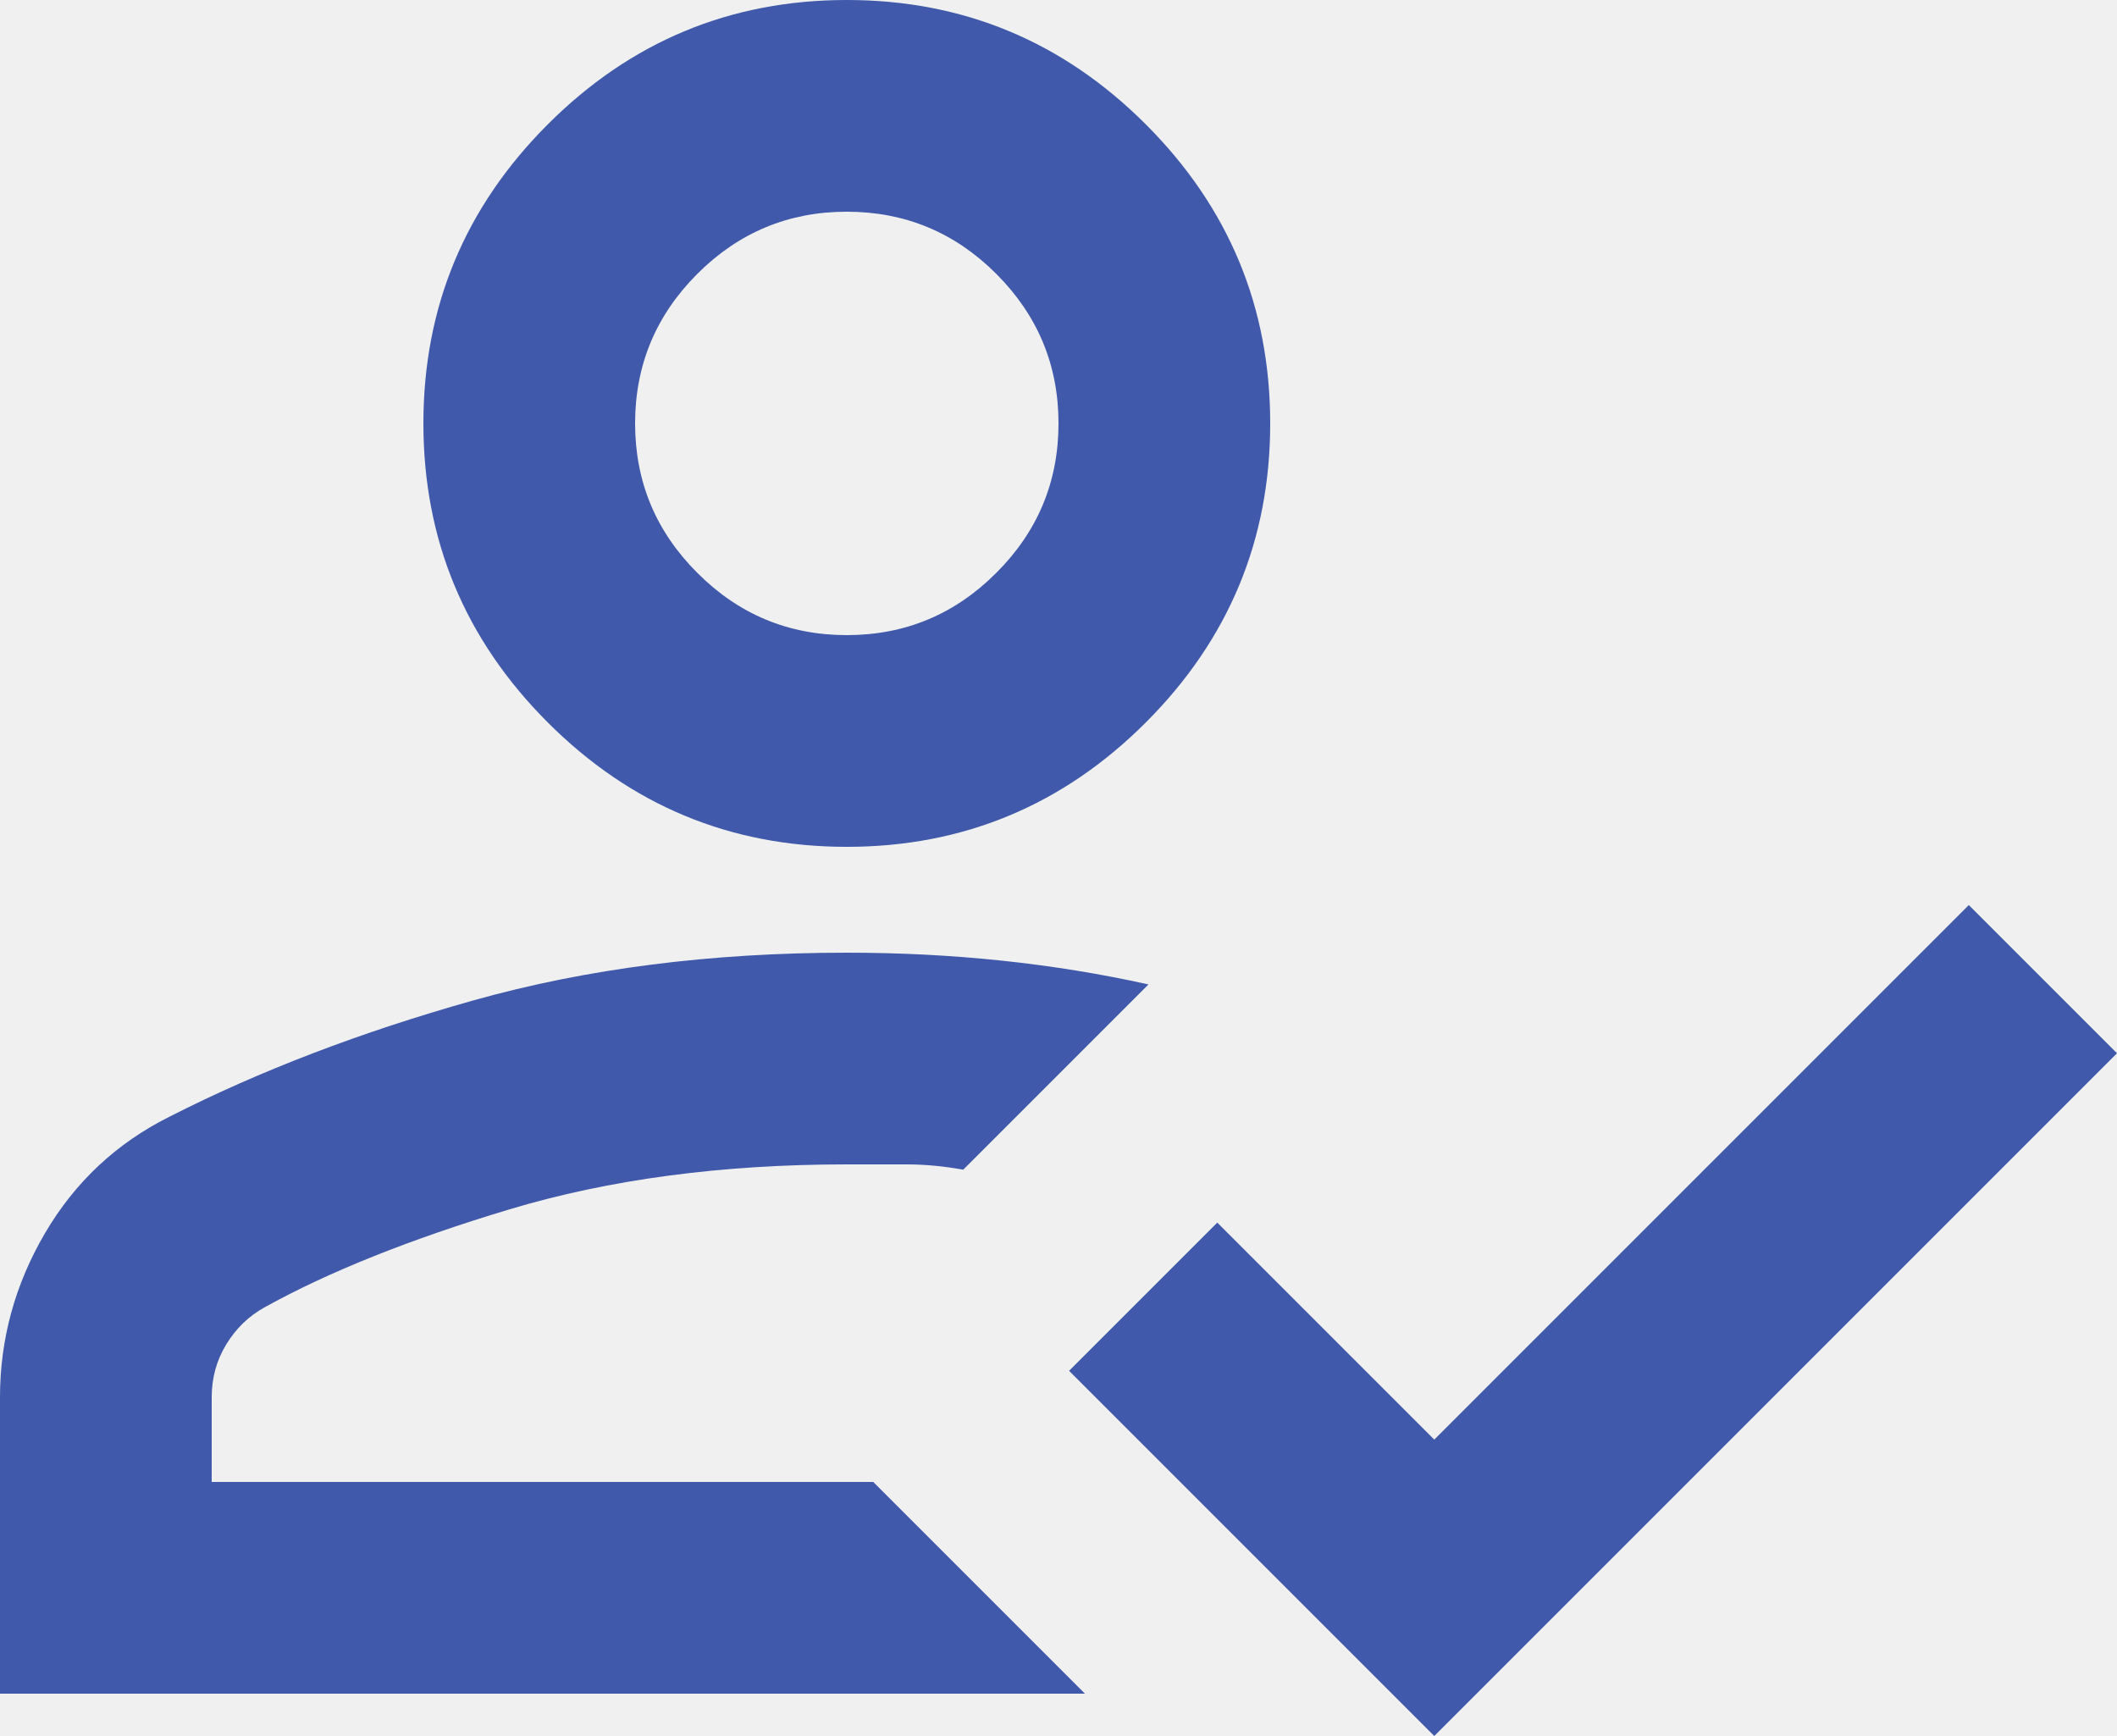
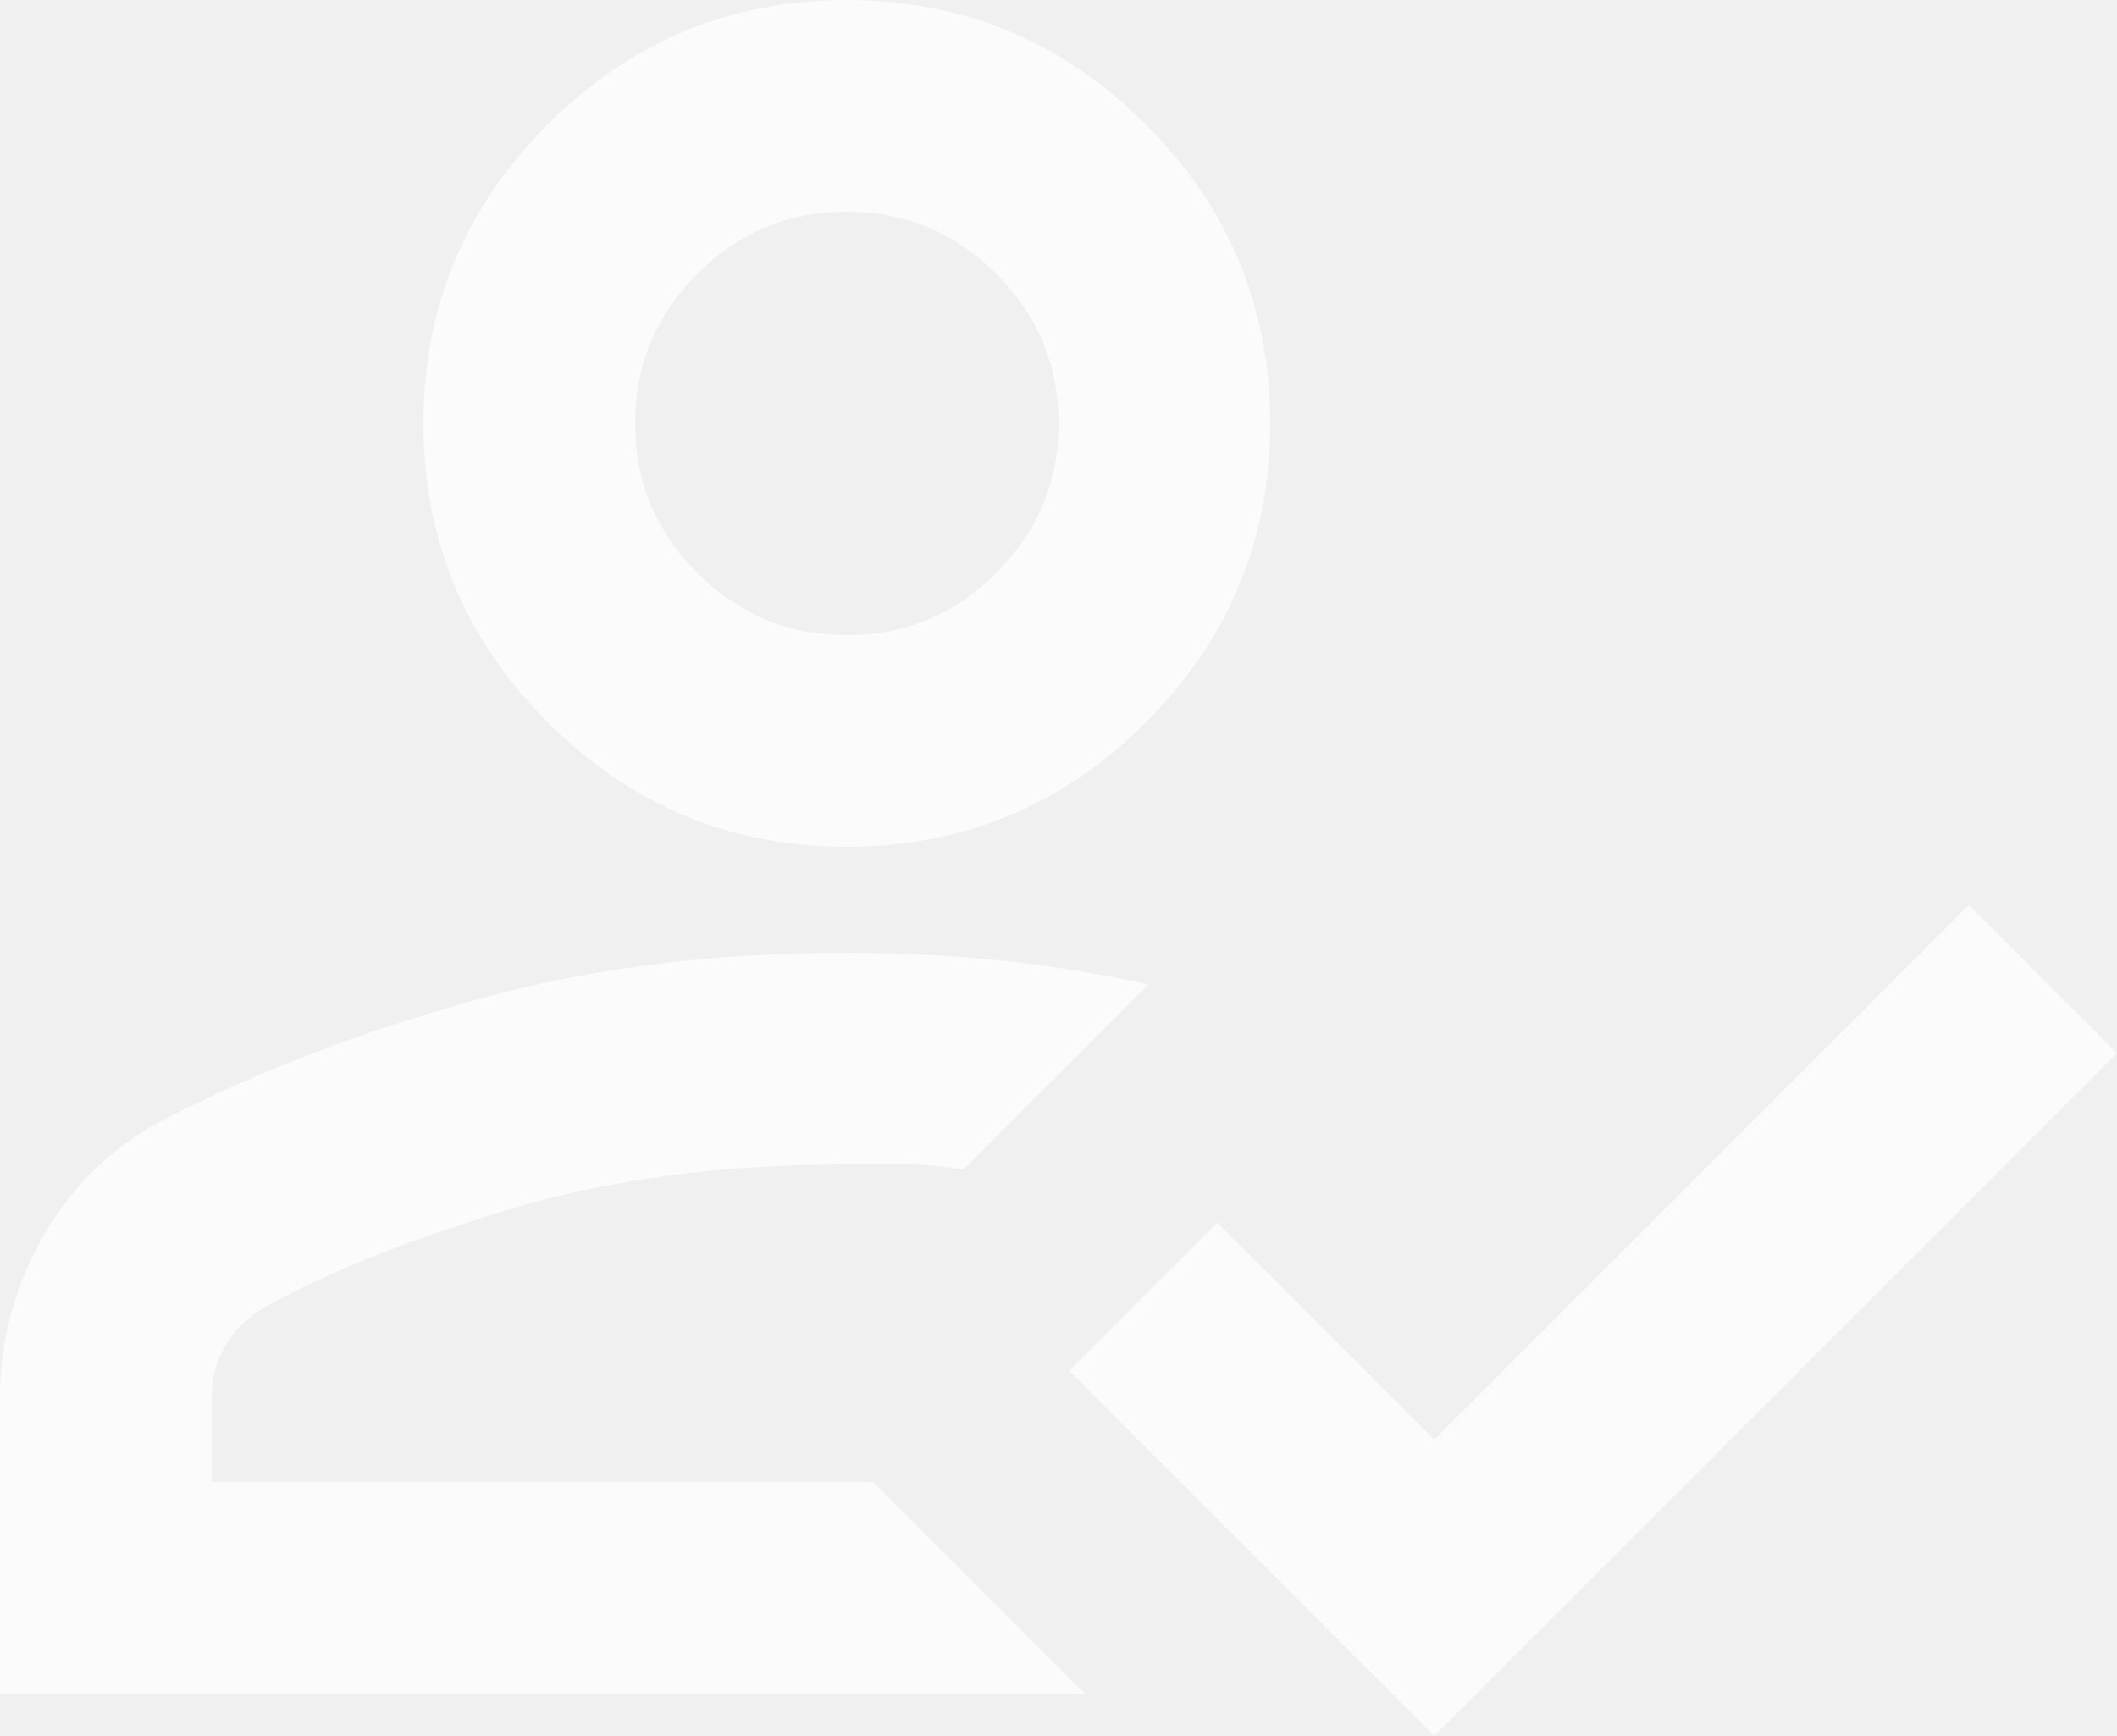
<svg xmlns="http://www.w3.org/2000/svg" preserveAspectRatio="none" overflow="visible" style="display: block;" width="20" height="16.4" viewBox="0 0 20 16.4" fill="none">
  <g id="Container">
-     <path id="Icon" d="M0 16V13.2C0 12.65 0.142 12.133 0.425 11.65C0.708 11.167 1.1 10.8 1.6 10.55C2.45 10.117 3.408 9.75 4.475 9.45C5.542 9.15 6.717 9 8 9C8.5 9 8.988 9.025 9.463 9.075C9.938 9.125 10.4 9.2 10.85 9.3L9.1 11.05C8.917 11.017 8.738 11 8.562 11C8.387 11 8.2 11 8 11C6.817 11 5.754 11.142 4.812 11.425C3.871 11.708 3.1 12.017 2.5 12.35C2.35 12.433 2.229 12.55 2.138 12.7C2.046 12.85 2 13.017 2 13.2V14H8.25L10.25 16H0V16M13.55 16.4L10.1 12.95L11.5 11.55L13.55 13.6L18.6 8.55L20 9.95L13.55 16.4V16.4M8 8C6.9 8 5.958 7.608 5.175 6.825C4.392 6.042 4 5.1 4 4C4 2.9 4.392 1.958 5.175 1.175C5.958 0.392 6.9 0 8 0C9.1 0 10.042 0.392 10.825 1.175C11.608 1.958 12 2.9 12 4C12 5.1 11.608 6.042 10.825 6.825C10.042 7.608 9.1 8 8 8V8M8.25 14V14V14V14V14V14V14V14V14V14V14V14M8 6C8.55 6 9.021 5.804 9.412 5.412C9.804 5.021 10 4.55 10 4C10 3.45 9.804 2.979 9.412 2.587C9.021 2.196 8.55 2 8 2C7.45 2 6.979 2.196 6.588 2.587C6.196 2.979 6 3.45 6 4C6 4.55 6.196 5.021 6.588 5.412C6.979 5.804 7.45 6 8 6V6M8 4V4V4V4V4V4V4V4V4V4" fill="#4059AA" />
+     <path id="Icon" d="M0 16V13.2C0 12.65 0.142 12.133 0.425 11.65C0.708 11.167 1.1 10.8 1.6 10.55C2.45 10.117 3.408 9.75 4.475 9.45C5.542 9.15 6.717 9 8 9C8.5 9 8.988 9.025 9.463 9.075C9.938 9.125 10.4 9.2 10.85 9.3L9.1 11.05C8.917 11.017 8.738 11 8.562 11C8.387 11 8.2 11 8 11C6.817 11 5.754 11.142 4.812 11.425C3.871 11.708 3.1 12.017 2.5 12.35C2.35 12.433 2.229 12.55 2.138 12.7C2.046 12.85 2 13.017 2 13.2V14H8.25L10.25 16H0V16M13.55 16.4L10.1 12.95L11.5 11.55L13.55 13.6L18.6 8.55L20 9.95L13.55 16.4V16.4M8 8C6.9 8 5.958 7.608 5.175 6.825C4.392 6.042 4 5.1 4 4C4 2.9 4.392 1.958 5.175 1.175C5.958 0.392 6.9 0 8 0C9.1 0 10.042 0.392 10.825 1.175C11.608 1.958 12 2.9 12 4C12 5.1 11.608 6.042 10.825 6.825C10.042 7.608 9.1 8 8 8V8M8.25 14V14V14V14V14V14V14V14V14V14V14V14M8 6C8.55 6 9.021 5.804 9.412 5.412C9.804 5.021 10 4.55 10 4C10 3.45 9.804 2.979 9.412 2.587C9.021 2.196 8.55 2 8 2C7.45 2 6.979 2.196 6.588 2.587C6.196 2.979 6 3.45 6 4C6 4.55 6.196 5.021 6.588 5.412C6.979 5.804 7.45 6 8 6V6M8 4V4V4V4V4V4V4V4V4V4" fill="white" fill-opacity="0.7" />
  </g>
</svg>
